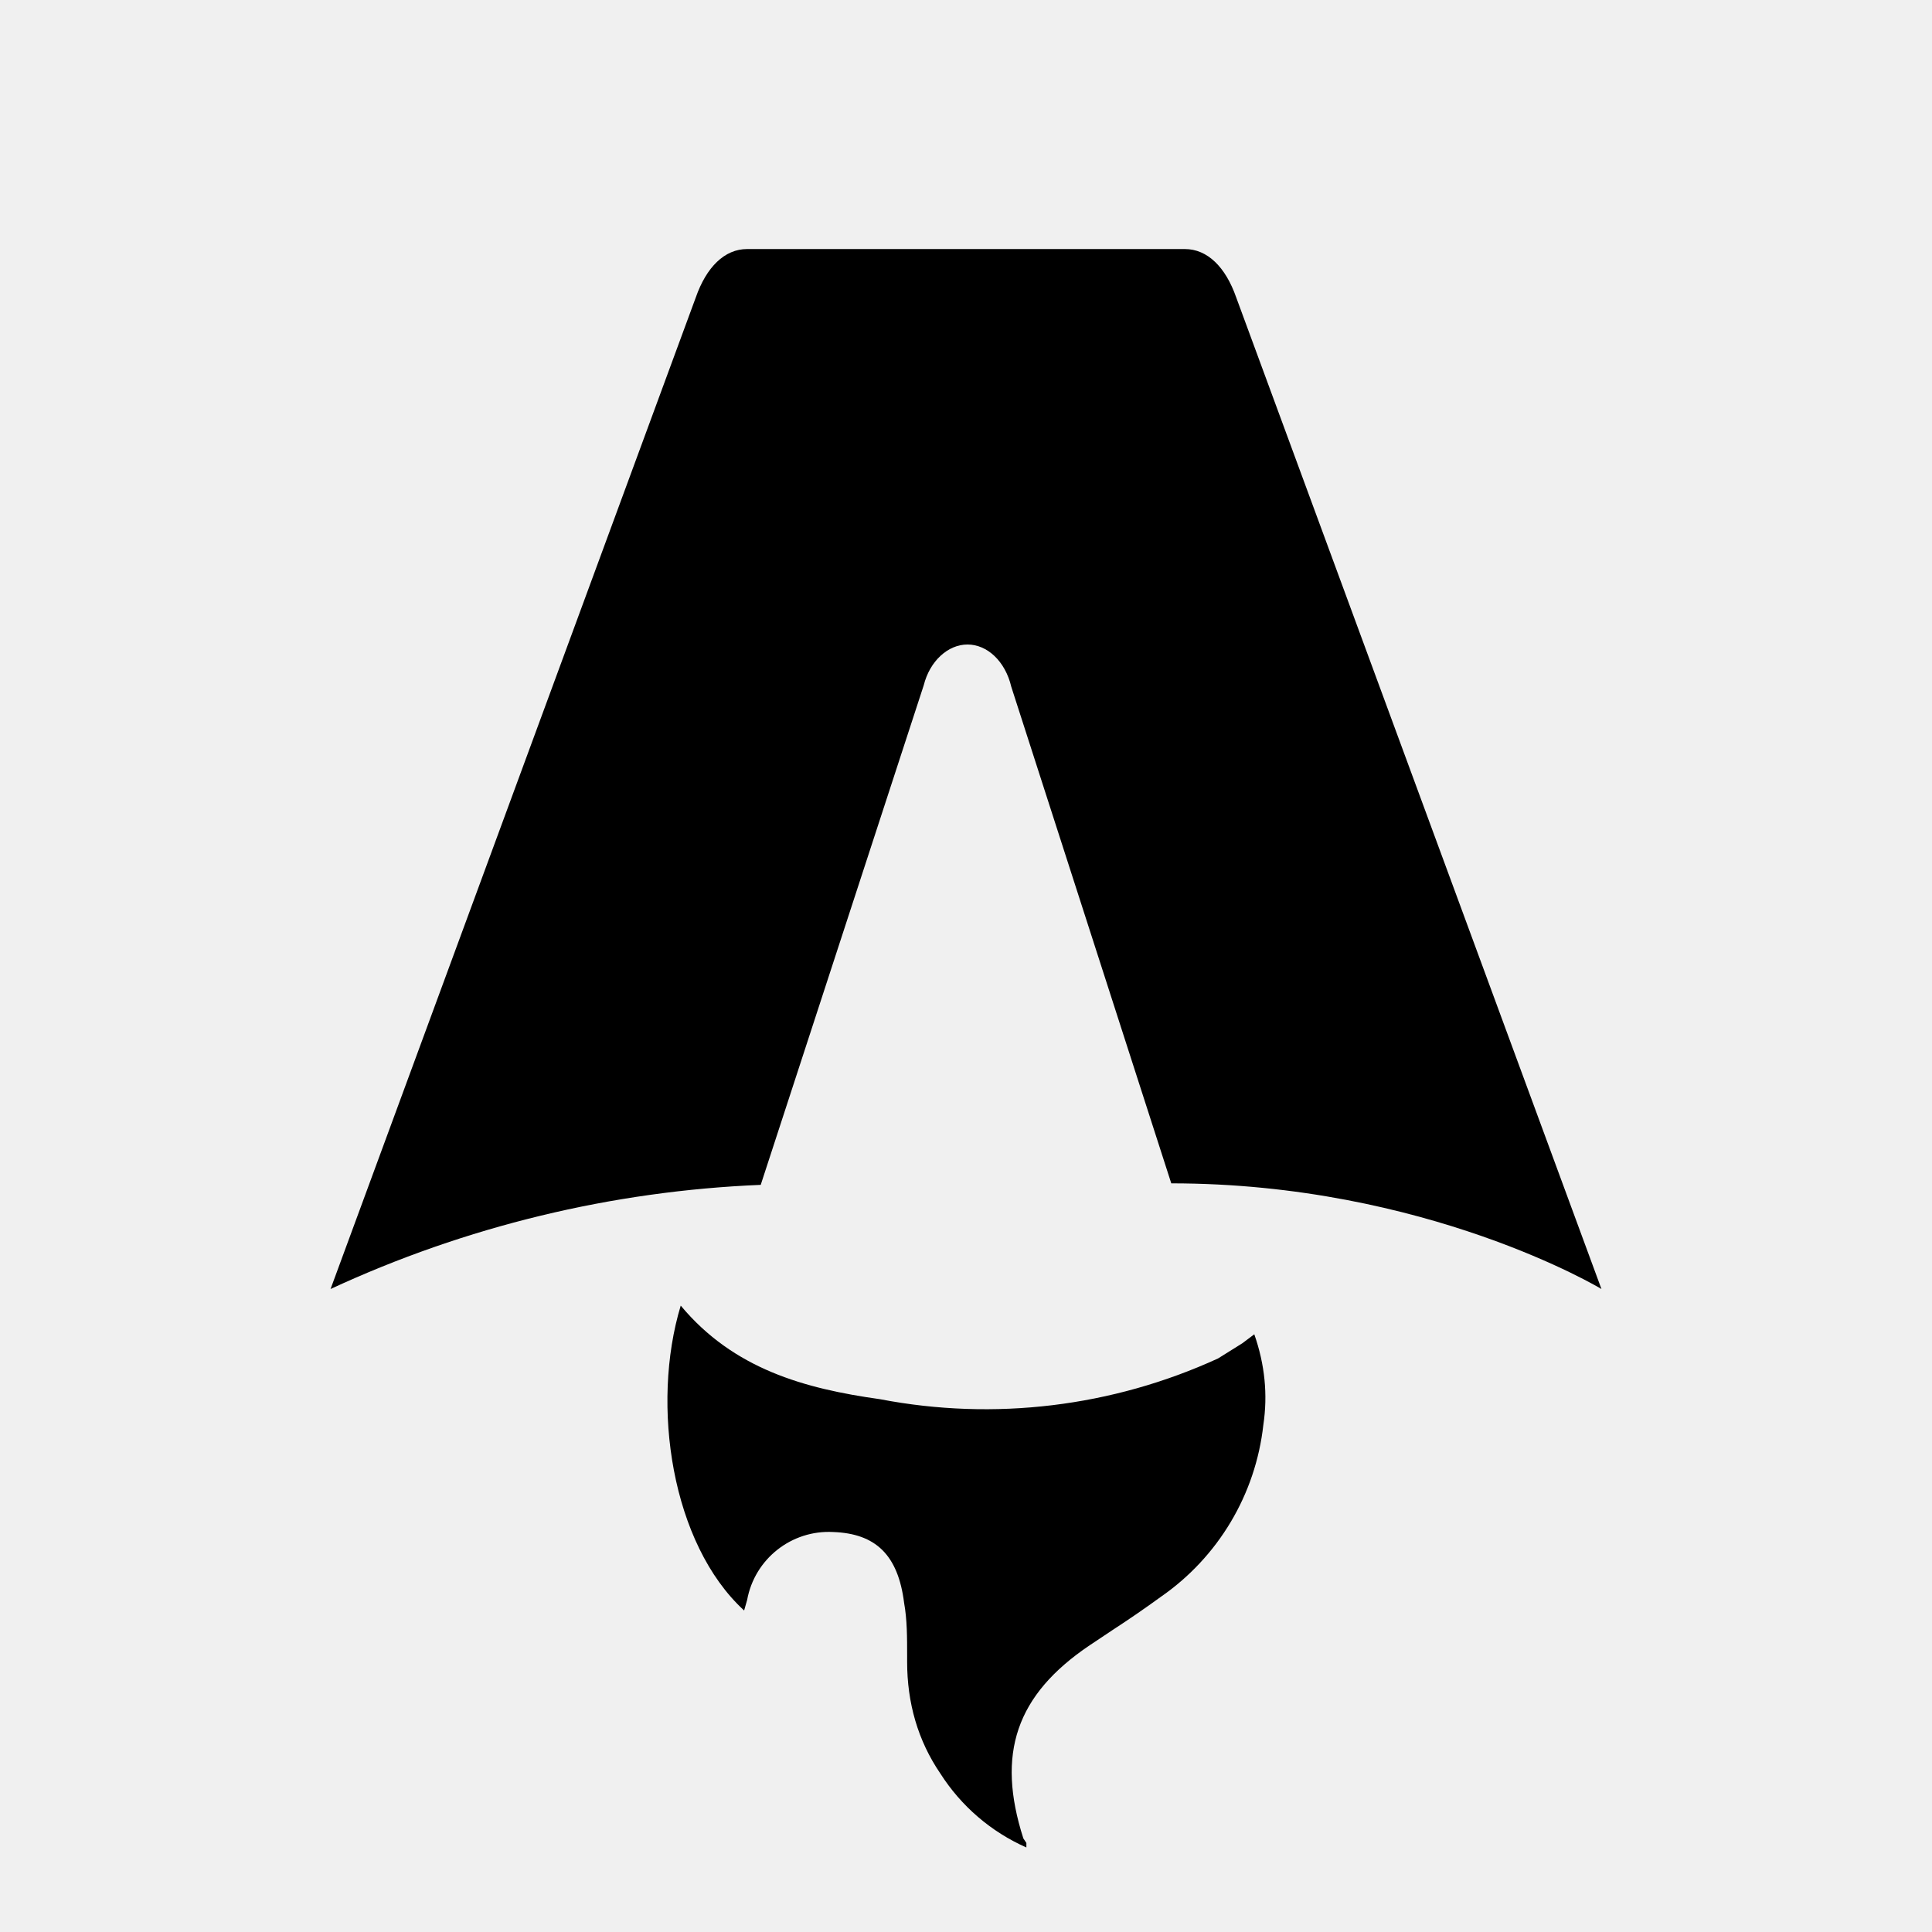
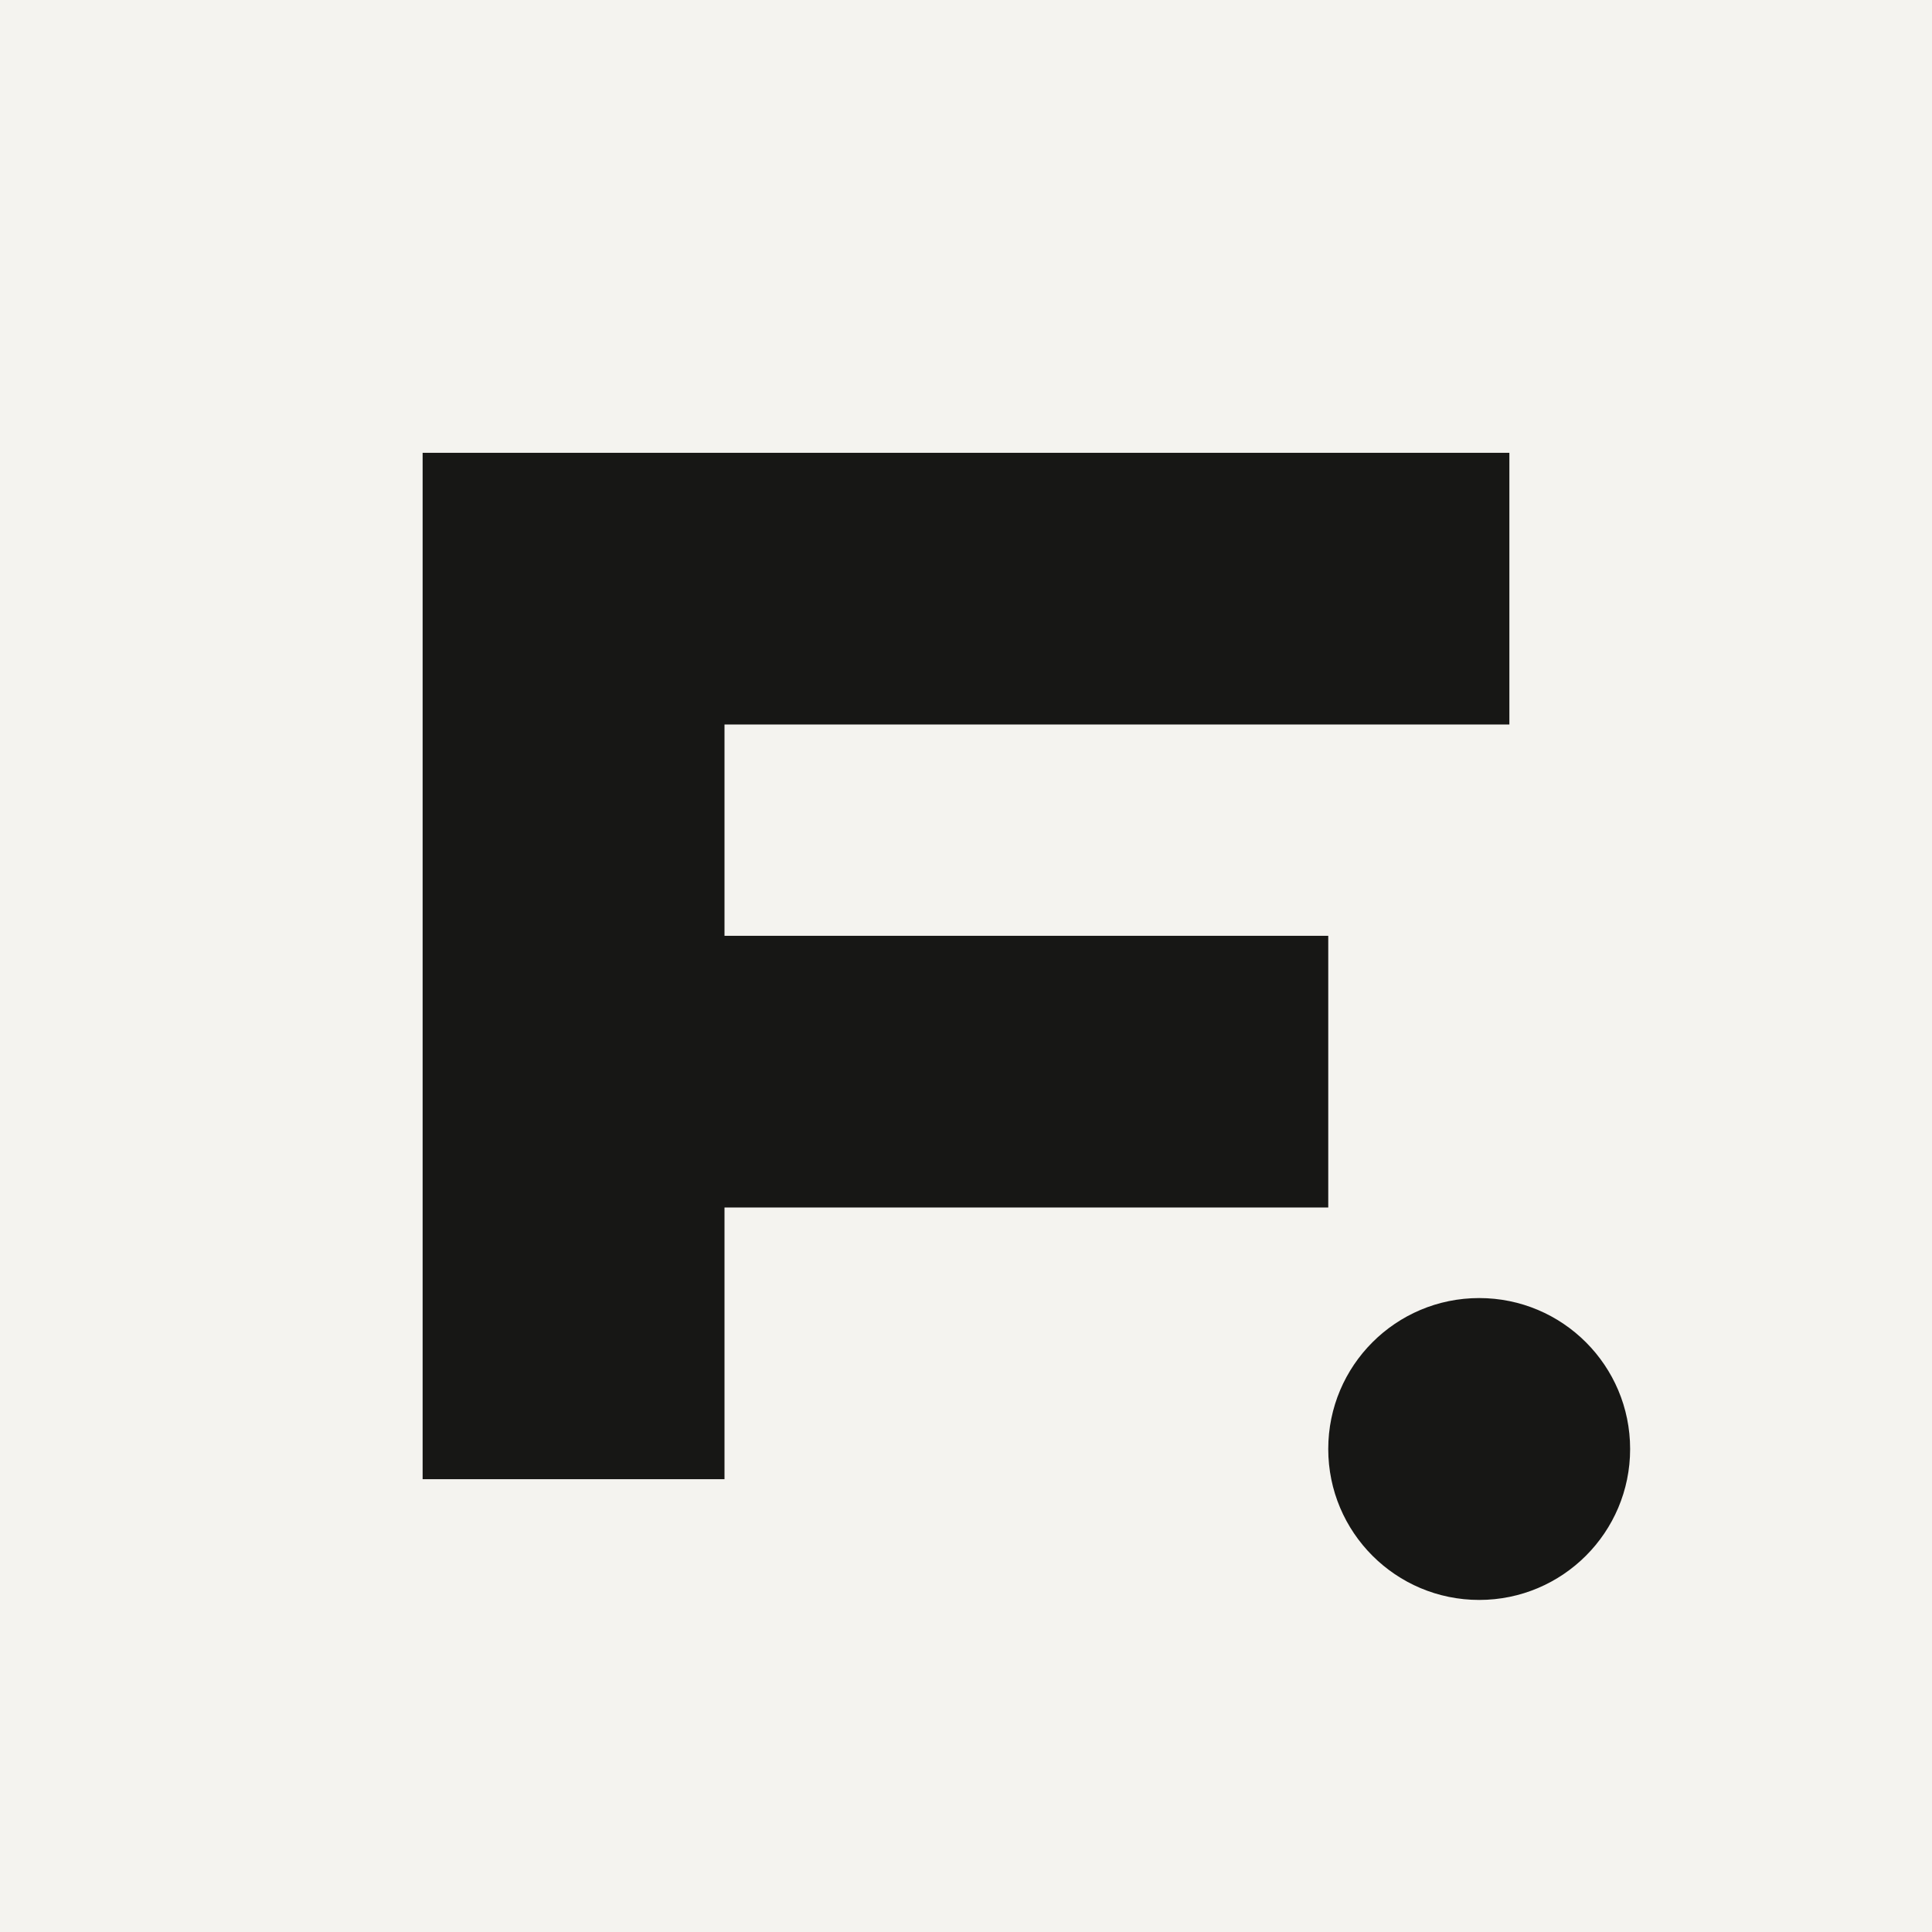
- <svg xmlns="http://www.w3.org/2000/svg" fill="none" viewBox="0 0 128 128">
-   <path d="M50.4 78.5a75.1 75.1 0 0 0-28.5 6.9l24.2-65.7c.7-2 1.9-3.2 3.4-3.2h29c1.5 0 2.7 1.2 3.4 3.2l24.2 65.7s-11.6-7-28.5-7L67 45.5c-.4-1.7-1.6-2.8-2.9-2.8-1.3 0-2.5 1.1-2.9 2.7L50.4 78.5Zm-1.1 28.2Zm-4.2-20.2c-2 6.6-.6 15.8 4.2 20.2a17.5 17.5 0 0 1 .2-.7 5.5 5.5 0 0 1 5.7-4.5c2.8.1 4.3 1.5 4.7 4.7.2 1.1.2 2.3.2 3.5v.4c0 2.7.7 5.2 2.2 7.4a13 13 0 0 0 5.7 4.9v-.3l-.2-.3c-1.8-5.6-.5-9.5 4.4-12.8l1.5-1a73 73 0 0 0 3.2-2.2 16 16 0 0 0 6.8-11.4c.3-2 .1-4-.6-6l-.8.6-1.6 1a37 37 0 0 1-22.4 2.7c-5-.7-9.7-2-13.2-6.2Z" />
-   <style>
-         path { fill: #000; }
-         @media (prefers-color-scheme: dark) {
-             path { fill: #FFF; }
-         }
-     </style>
+ <svg xmlns="http://www.w3.org/2000/svg" viewBox="0 0 64 64">
+   <rect width="64" height="64" fill="#f4f3ef" />
+   <path d="M14 15h36v9H24v7h20v9H24v9H14V15Z" fill="#171715" />
+   <circle cx="49" cy="48" r="5" fill="#171715" />
</svg>
